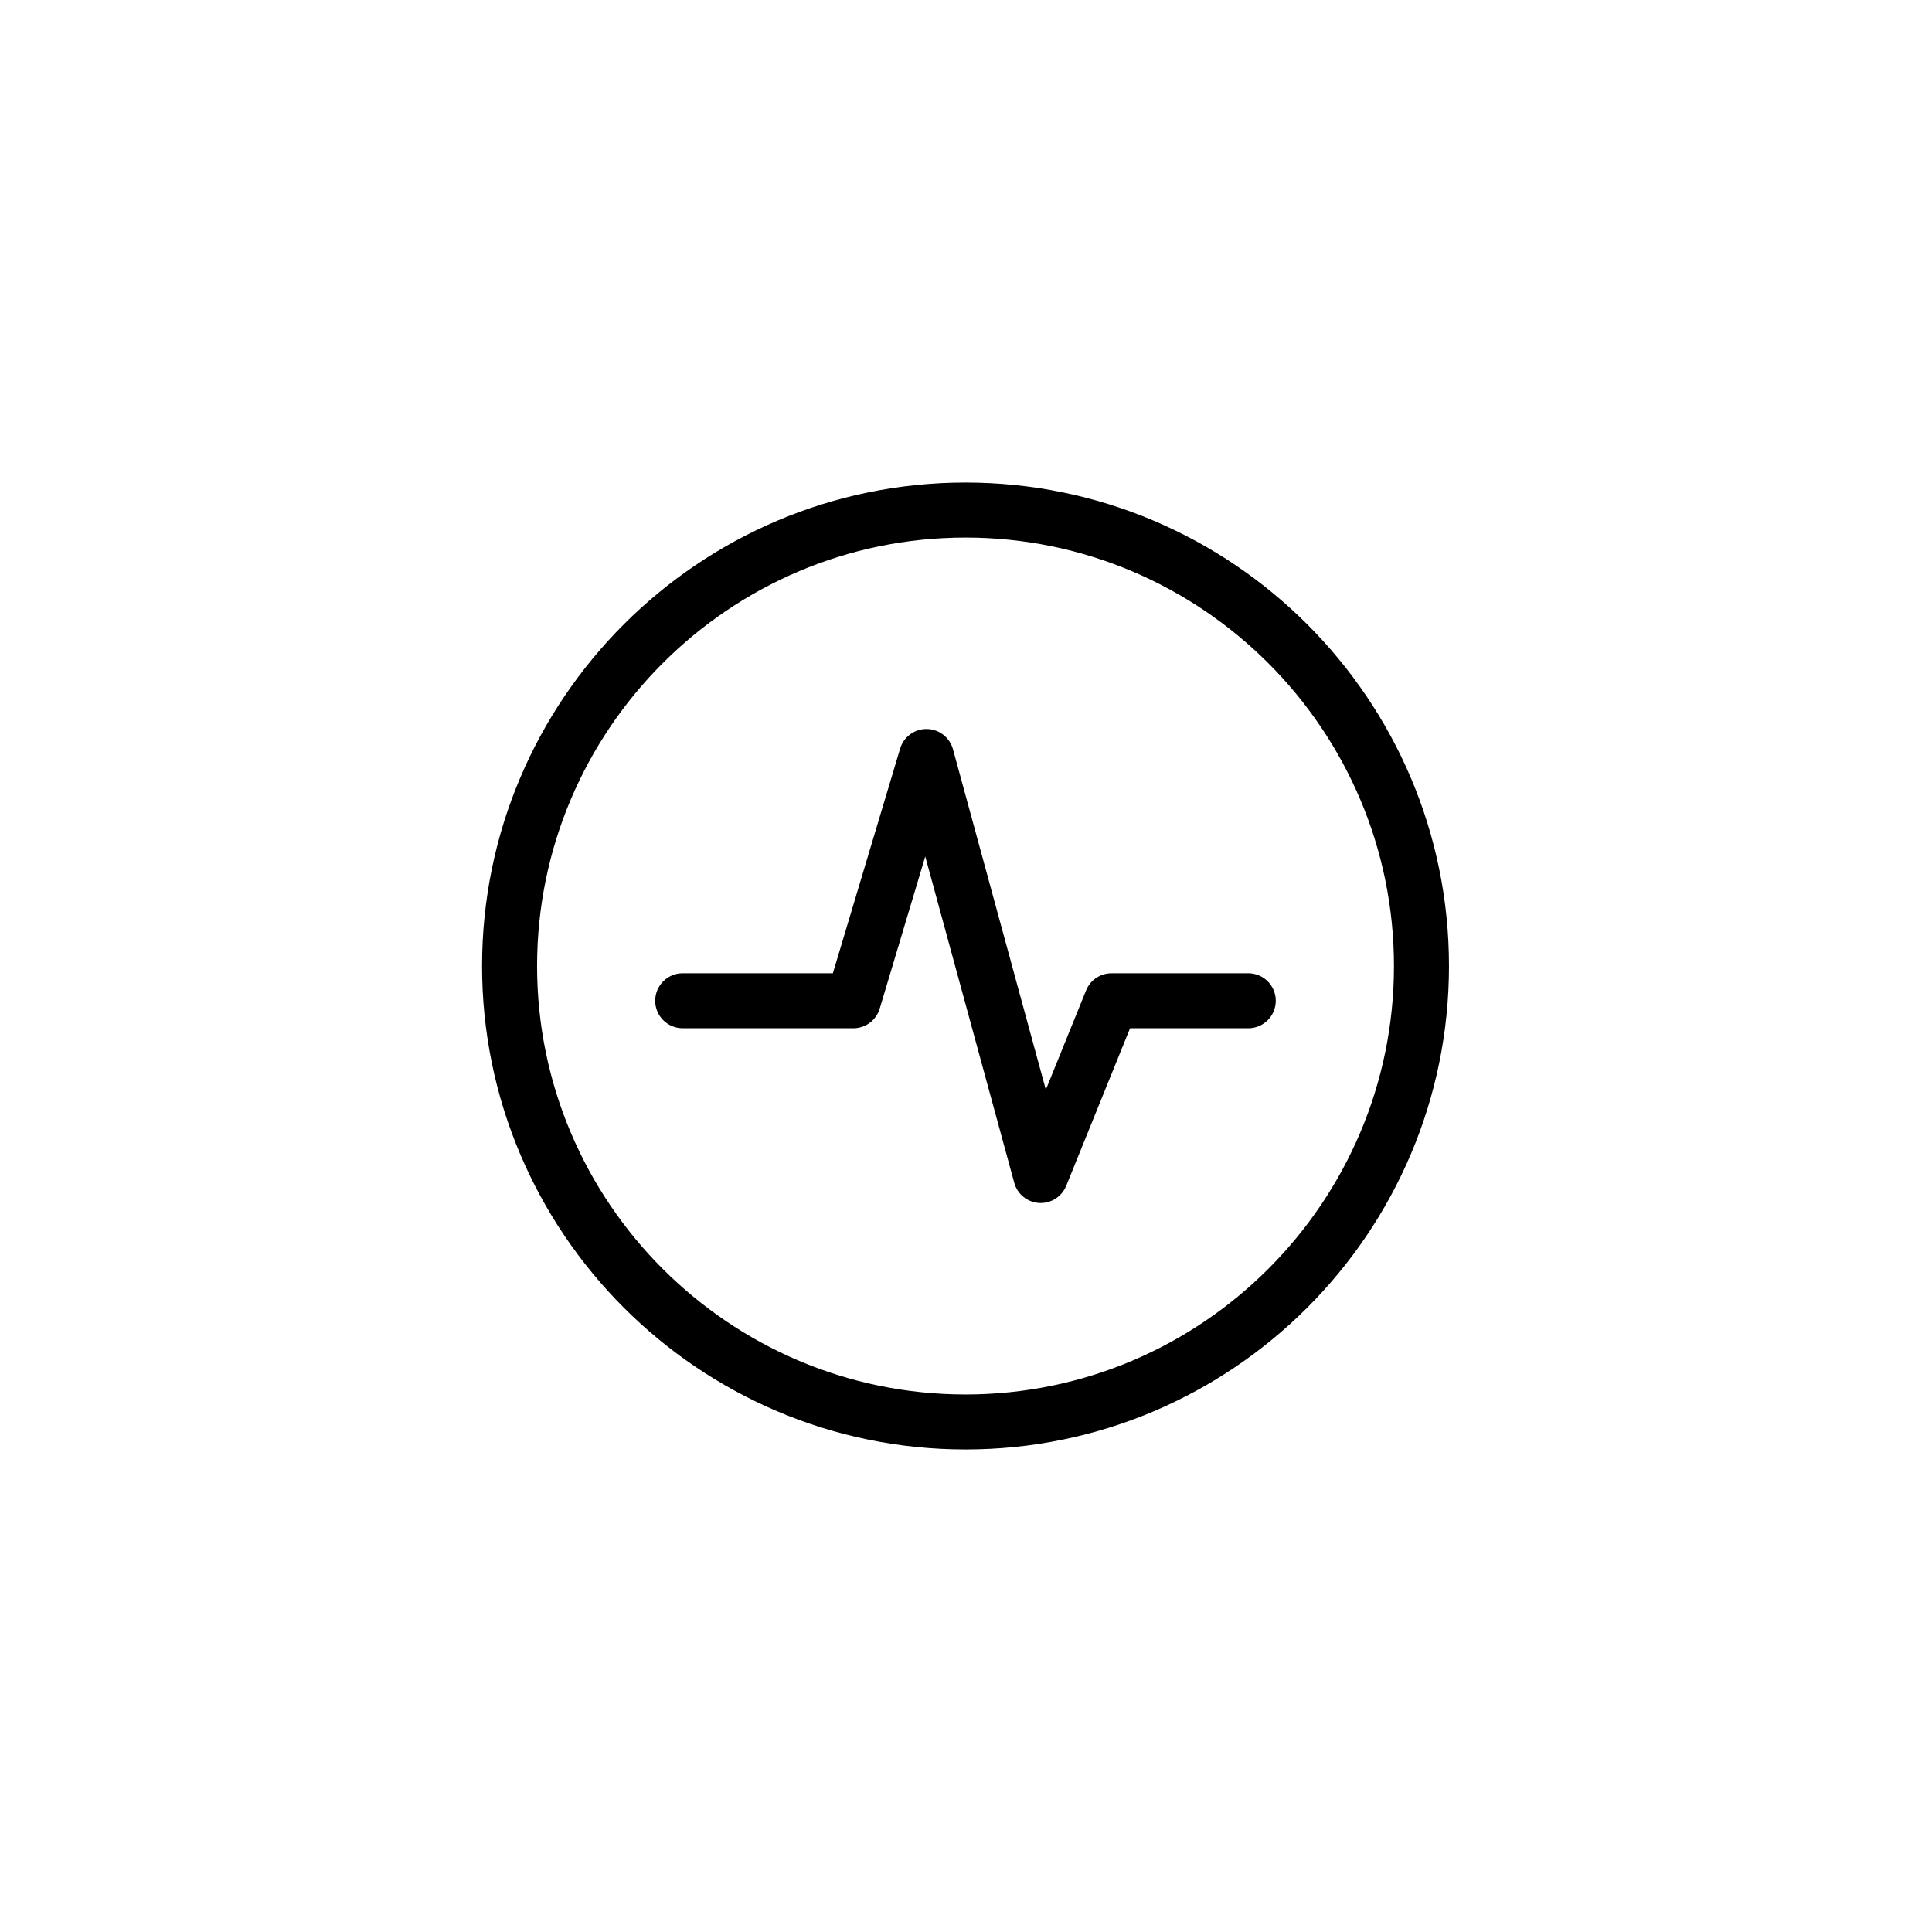
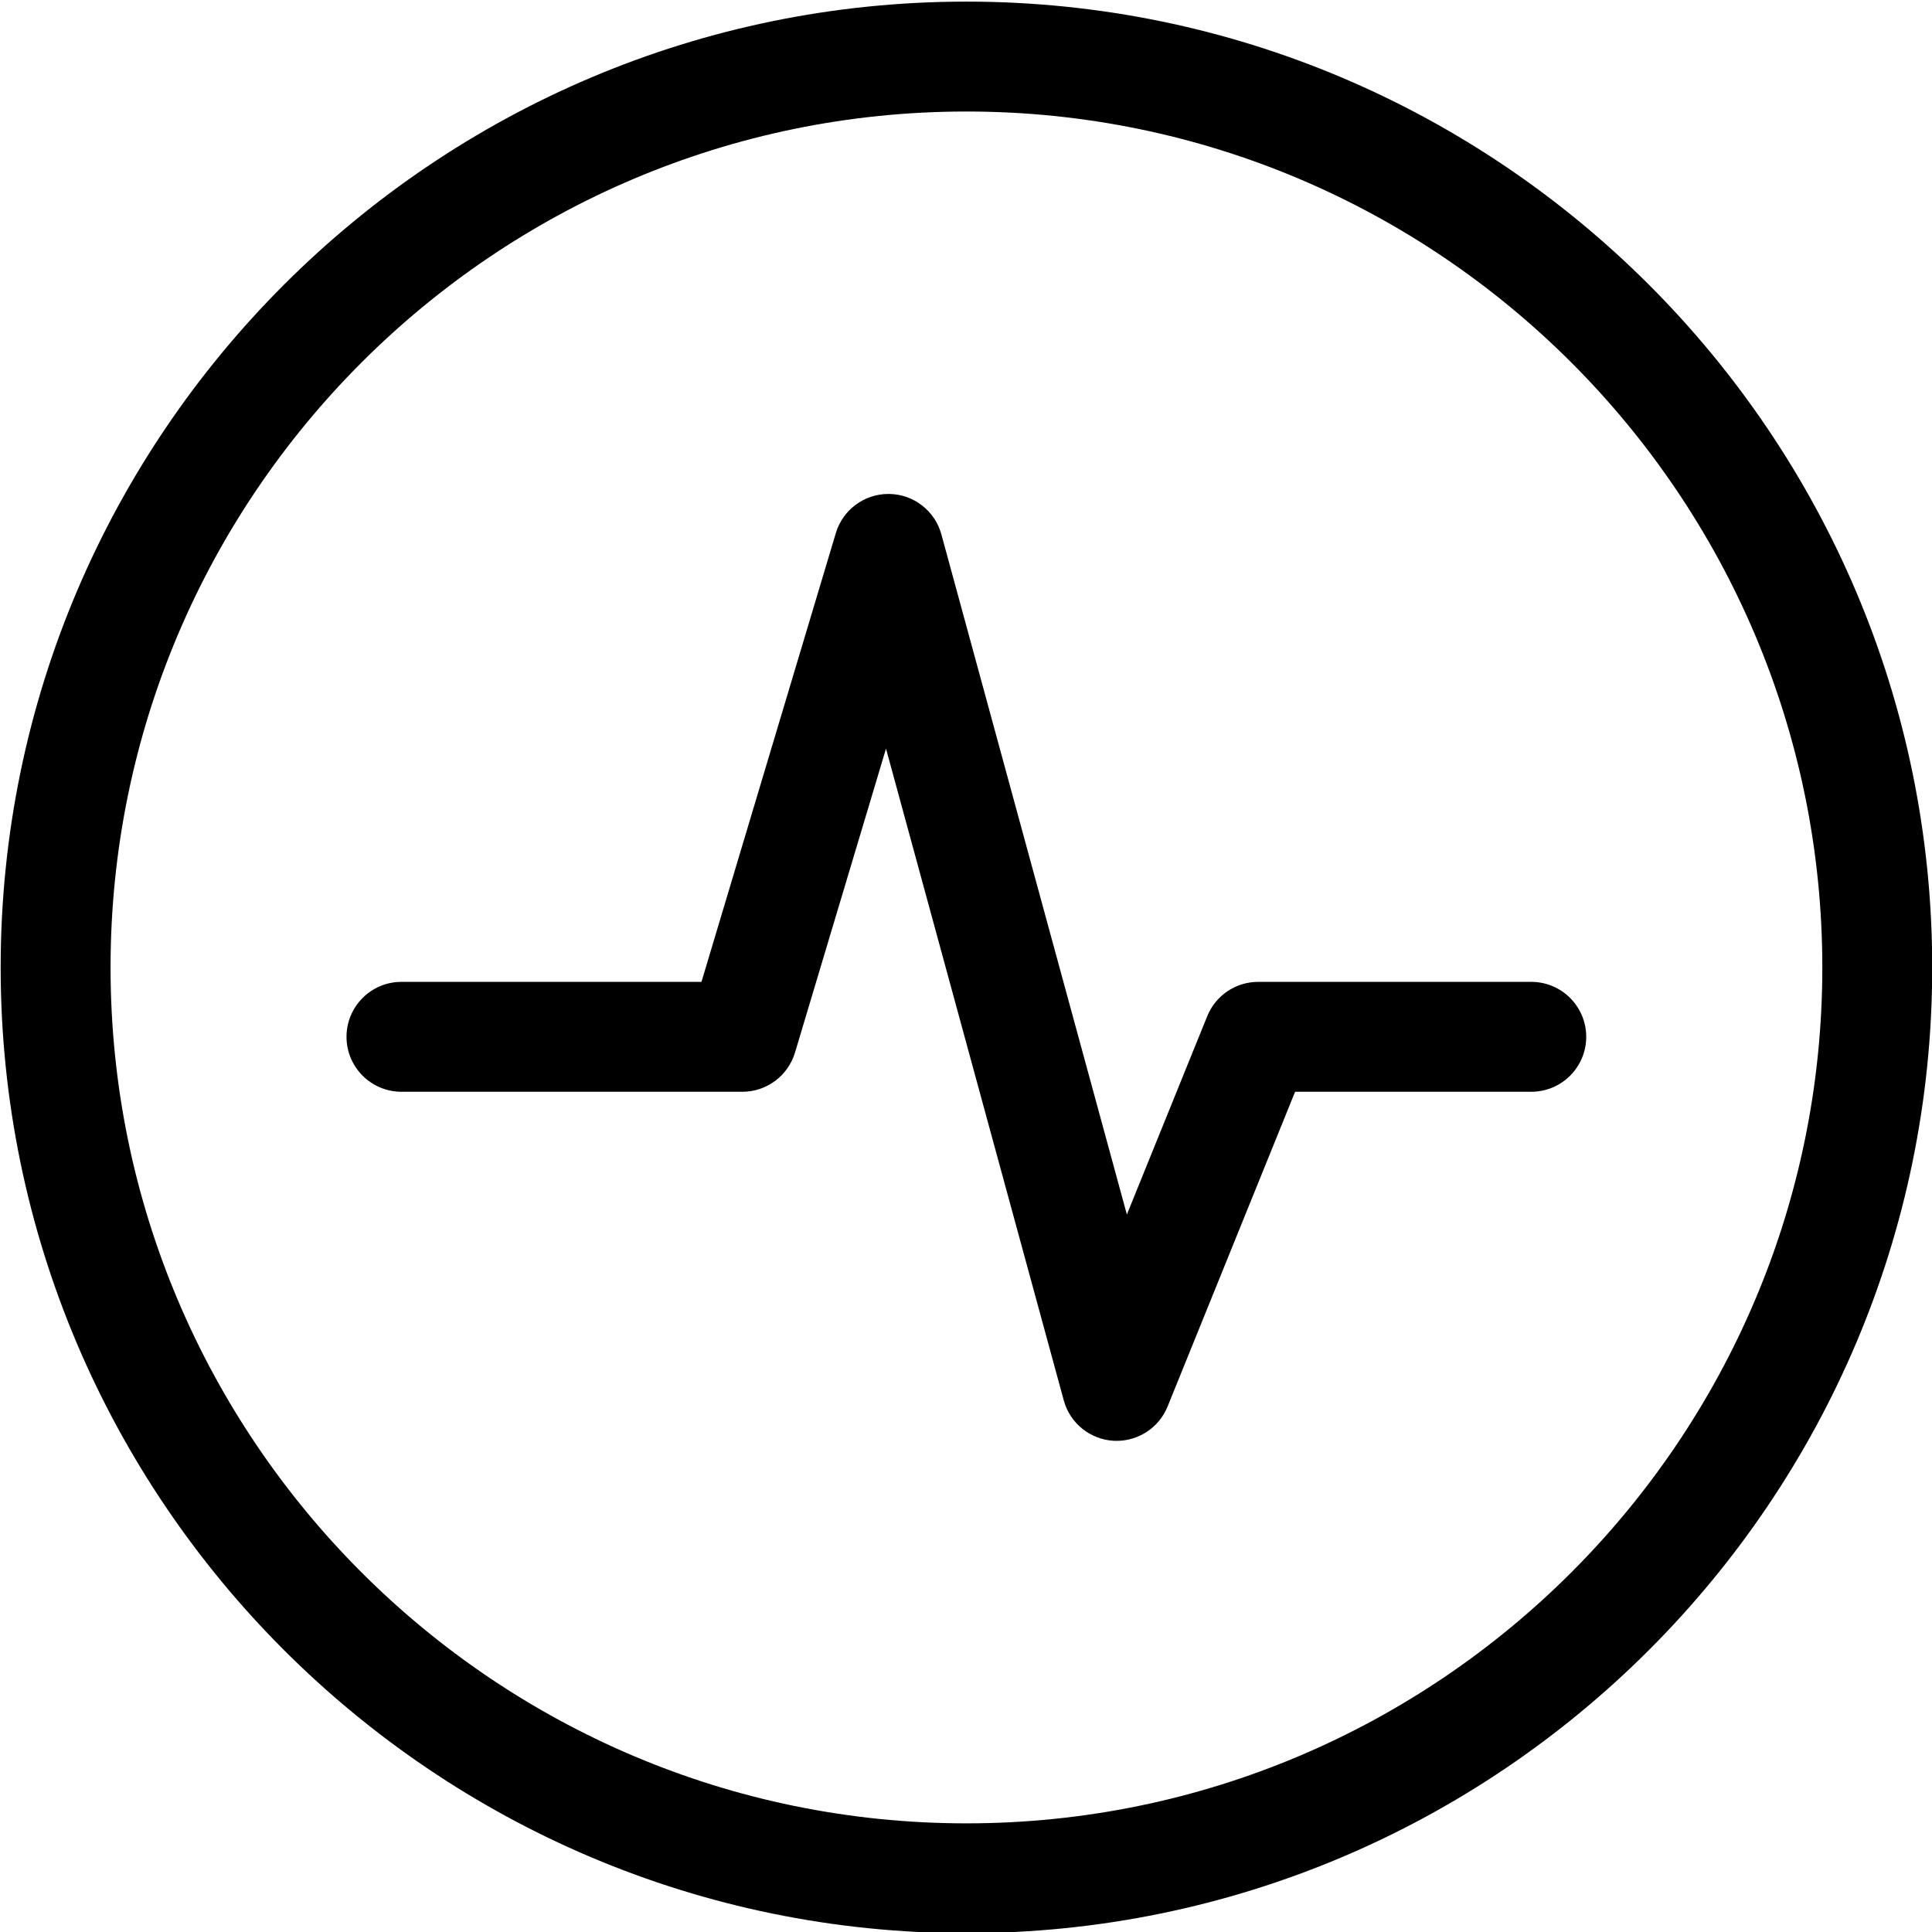
- <svg xmlns="http://www.w3.org/2000/svg" id="Layer_1" data-name="Layer 1" viewBox="0 0 525.38 525.38">
+ <svg xmlns="http://www.w3.org/2000/svg" id="Layer_1" data-name="Layer 1" viewBox="131 131 263 263">
  <path d="M283.03,327.14c-.15,0-.3,0-.45-.01-3.2-.19-5.93-2.4-6.77-5.5l-24.2-88.72-12.39,41.38c-.95,3.16-3.86,5.33-7.16,5.33h-46.41c-4.13,0-7.48-3.35-7.48-7.48s3.35-7.48,7.48-7.48h40.84l18.29-61.09c.95-3.17,3.86-5.33,7.16-5.33.03,0,.06,0,.09,0,3.34.04,6.24,2.29,7.12,5.51l25.25,92.58,10.94-27c1.14-2.82,3.89-4.67,6.93-4.67h37.18c4.13,0,7.48,3.35,7.48,7.48s-3.35,7.48-7.48,7.48h-32.15l-17.36,42.85c-1.15,2.83-3.9,4.67-6.93,4.67Z" />
  <path d="M262.56,394.16c-72.49,0-131.47-58.98-131.47-131.47s58.98-131.47,131.47-131.47,131.47,58.98,131.47,131.47-58.98,131.47-131.47,131.47ZM262.56,146.18c-64.24,0-116.51,52.27-116.51,116.52s52.27,116.51,116.51,116.51,116.51-52.27,116.51-116.51-52.27-116.52-116.51-116.52Z" />
</svg>
